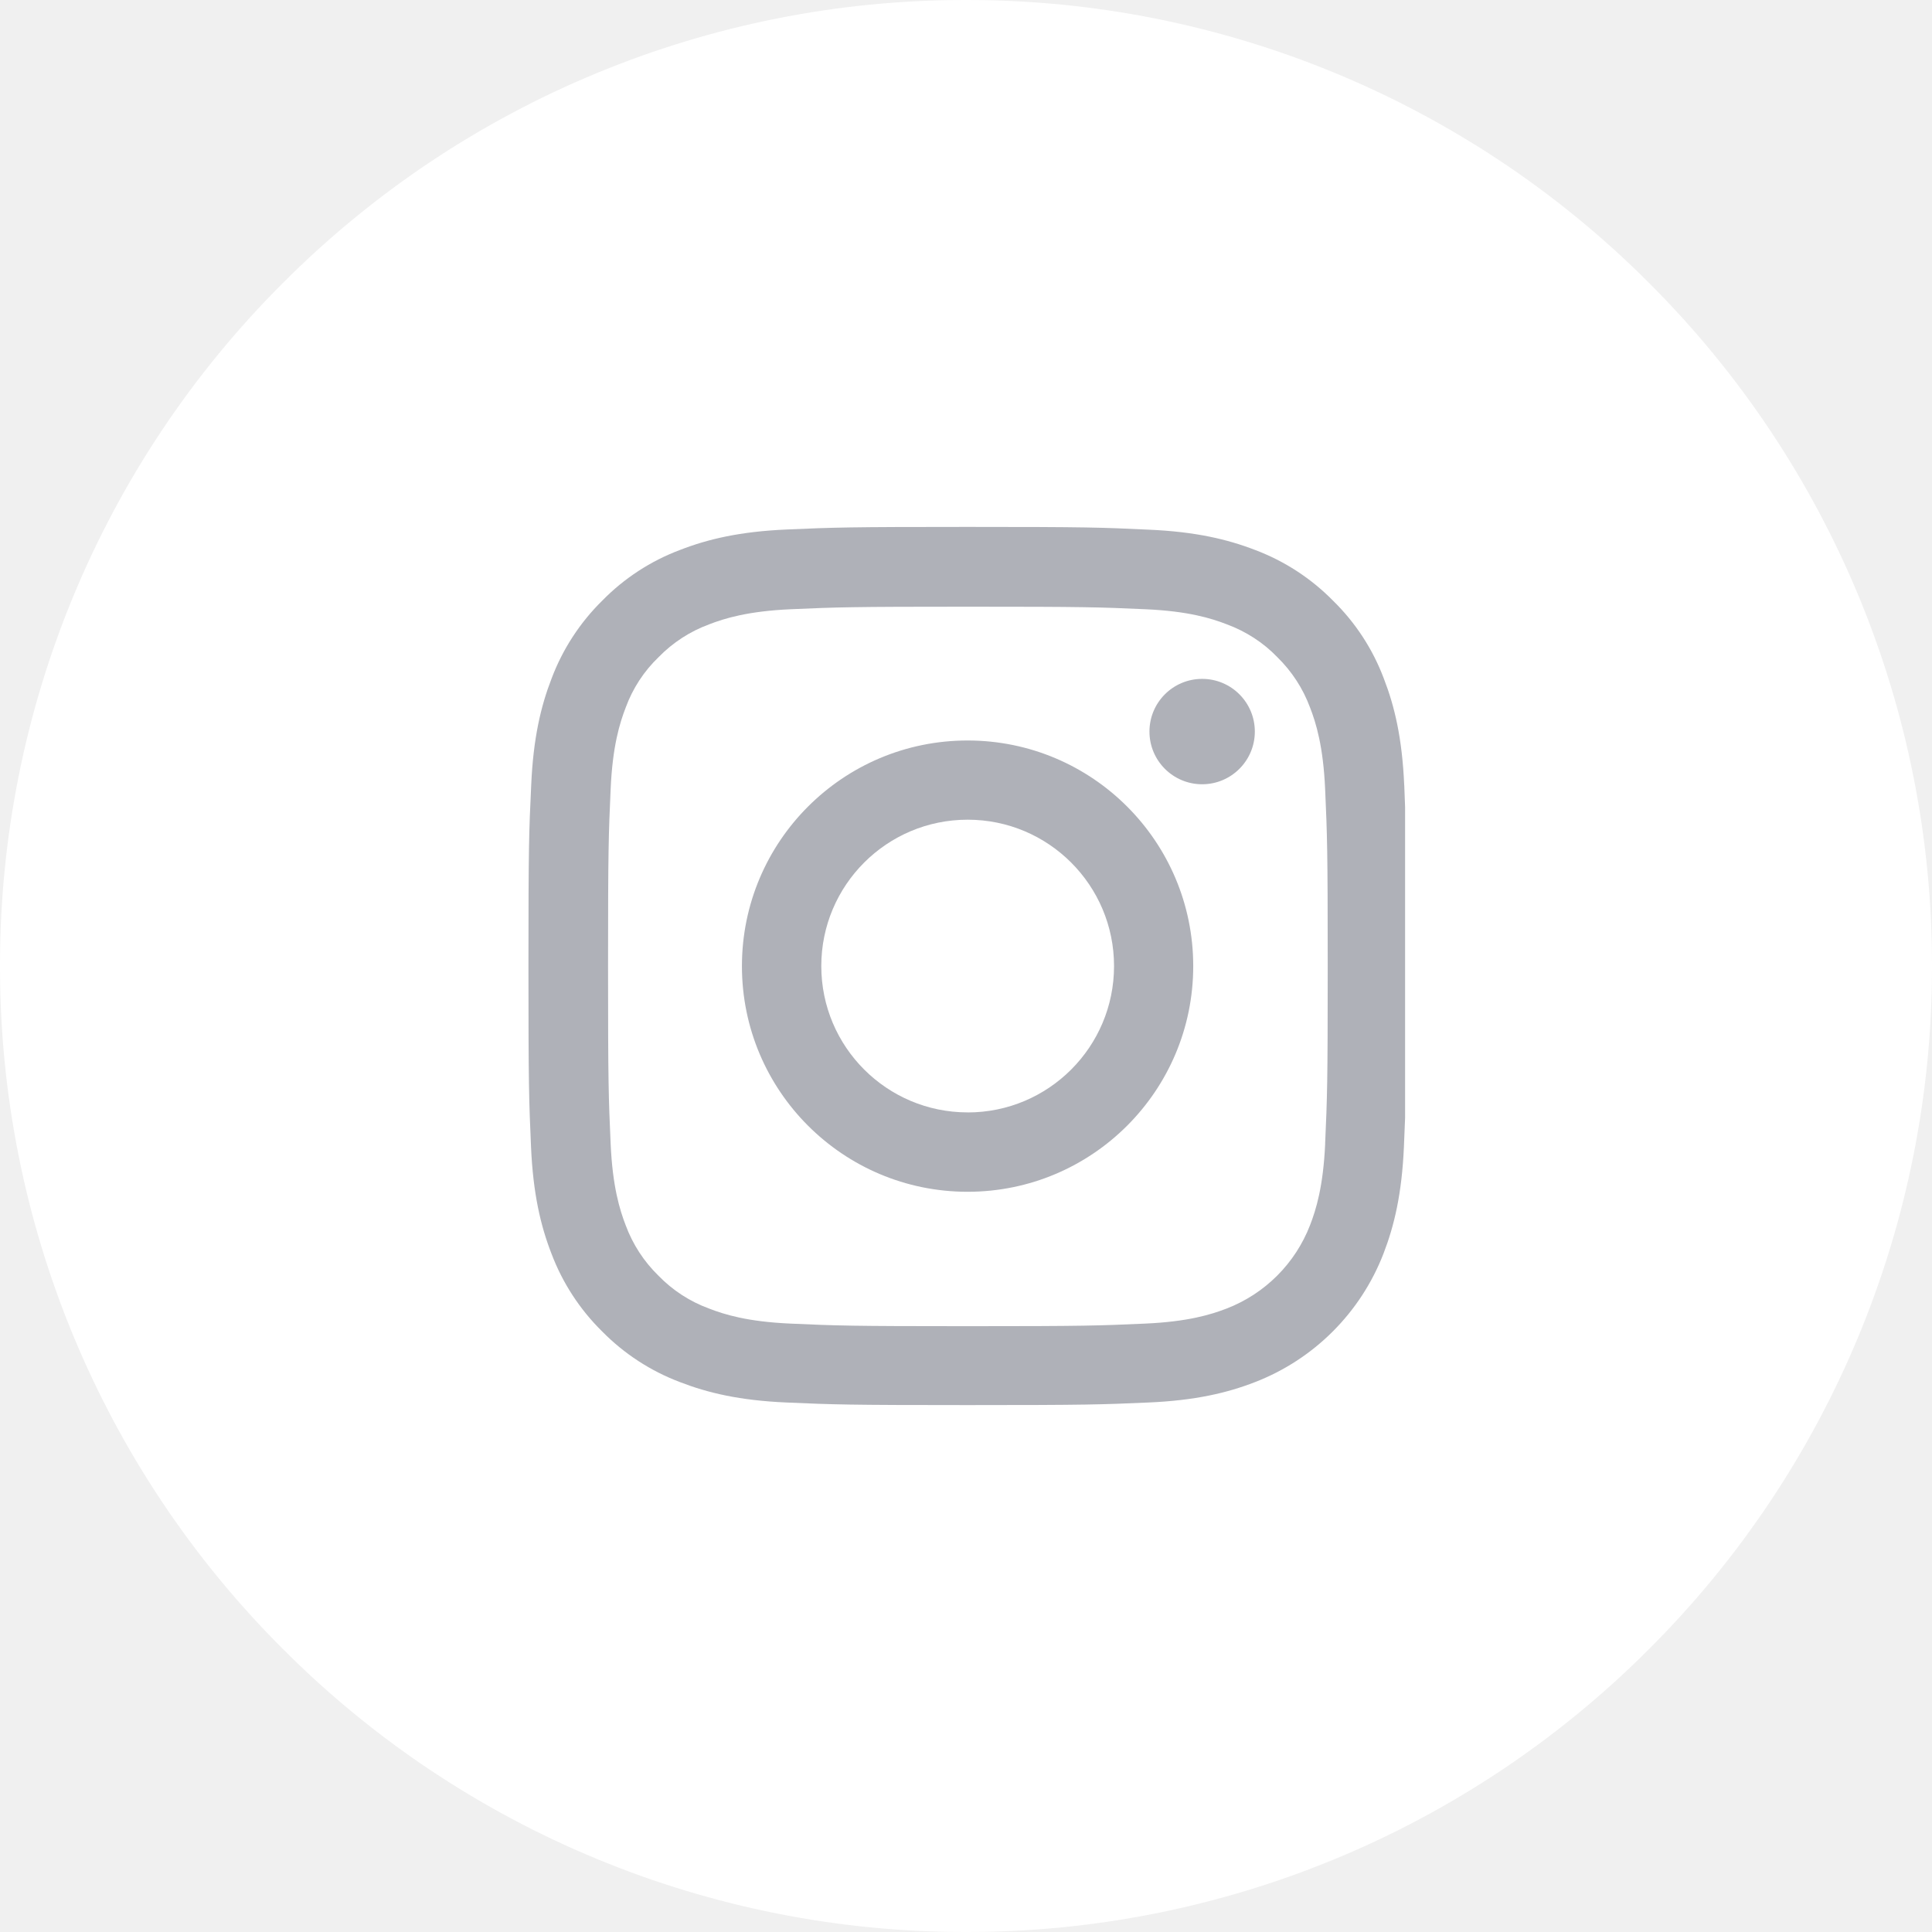
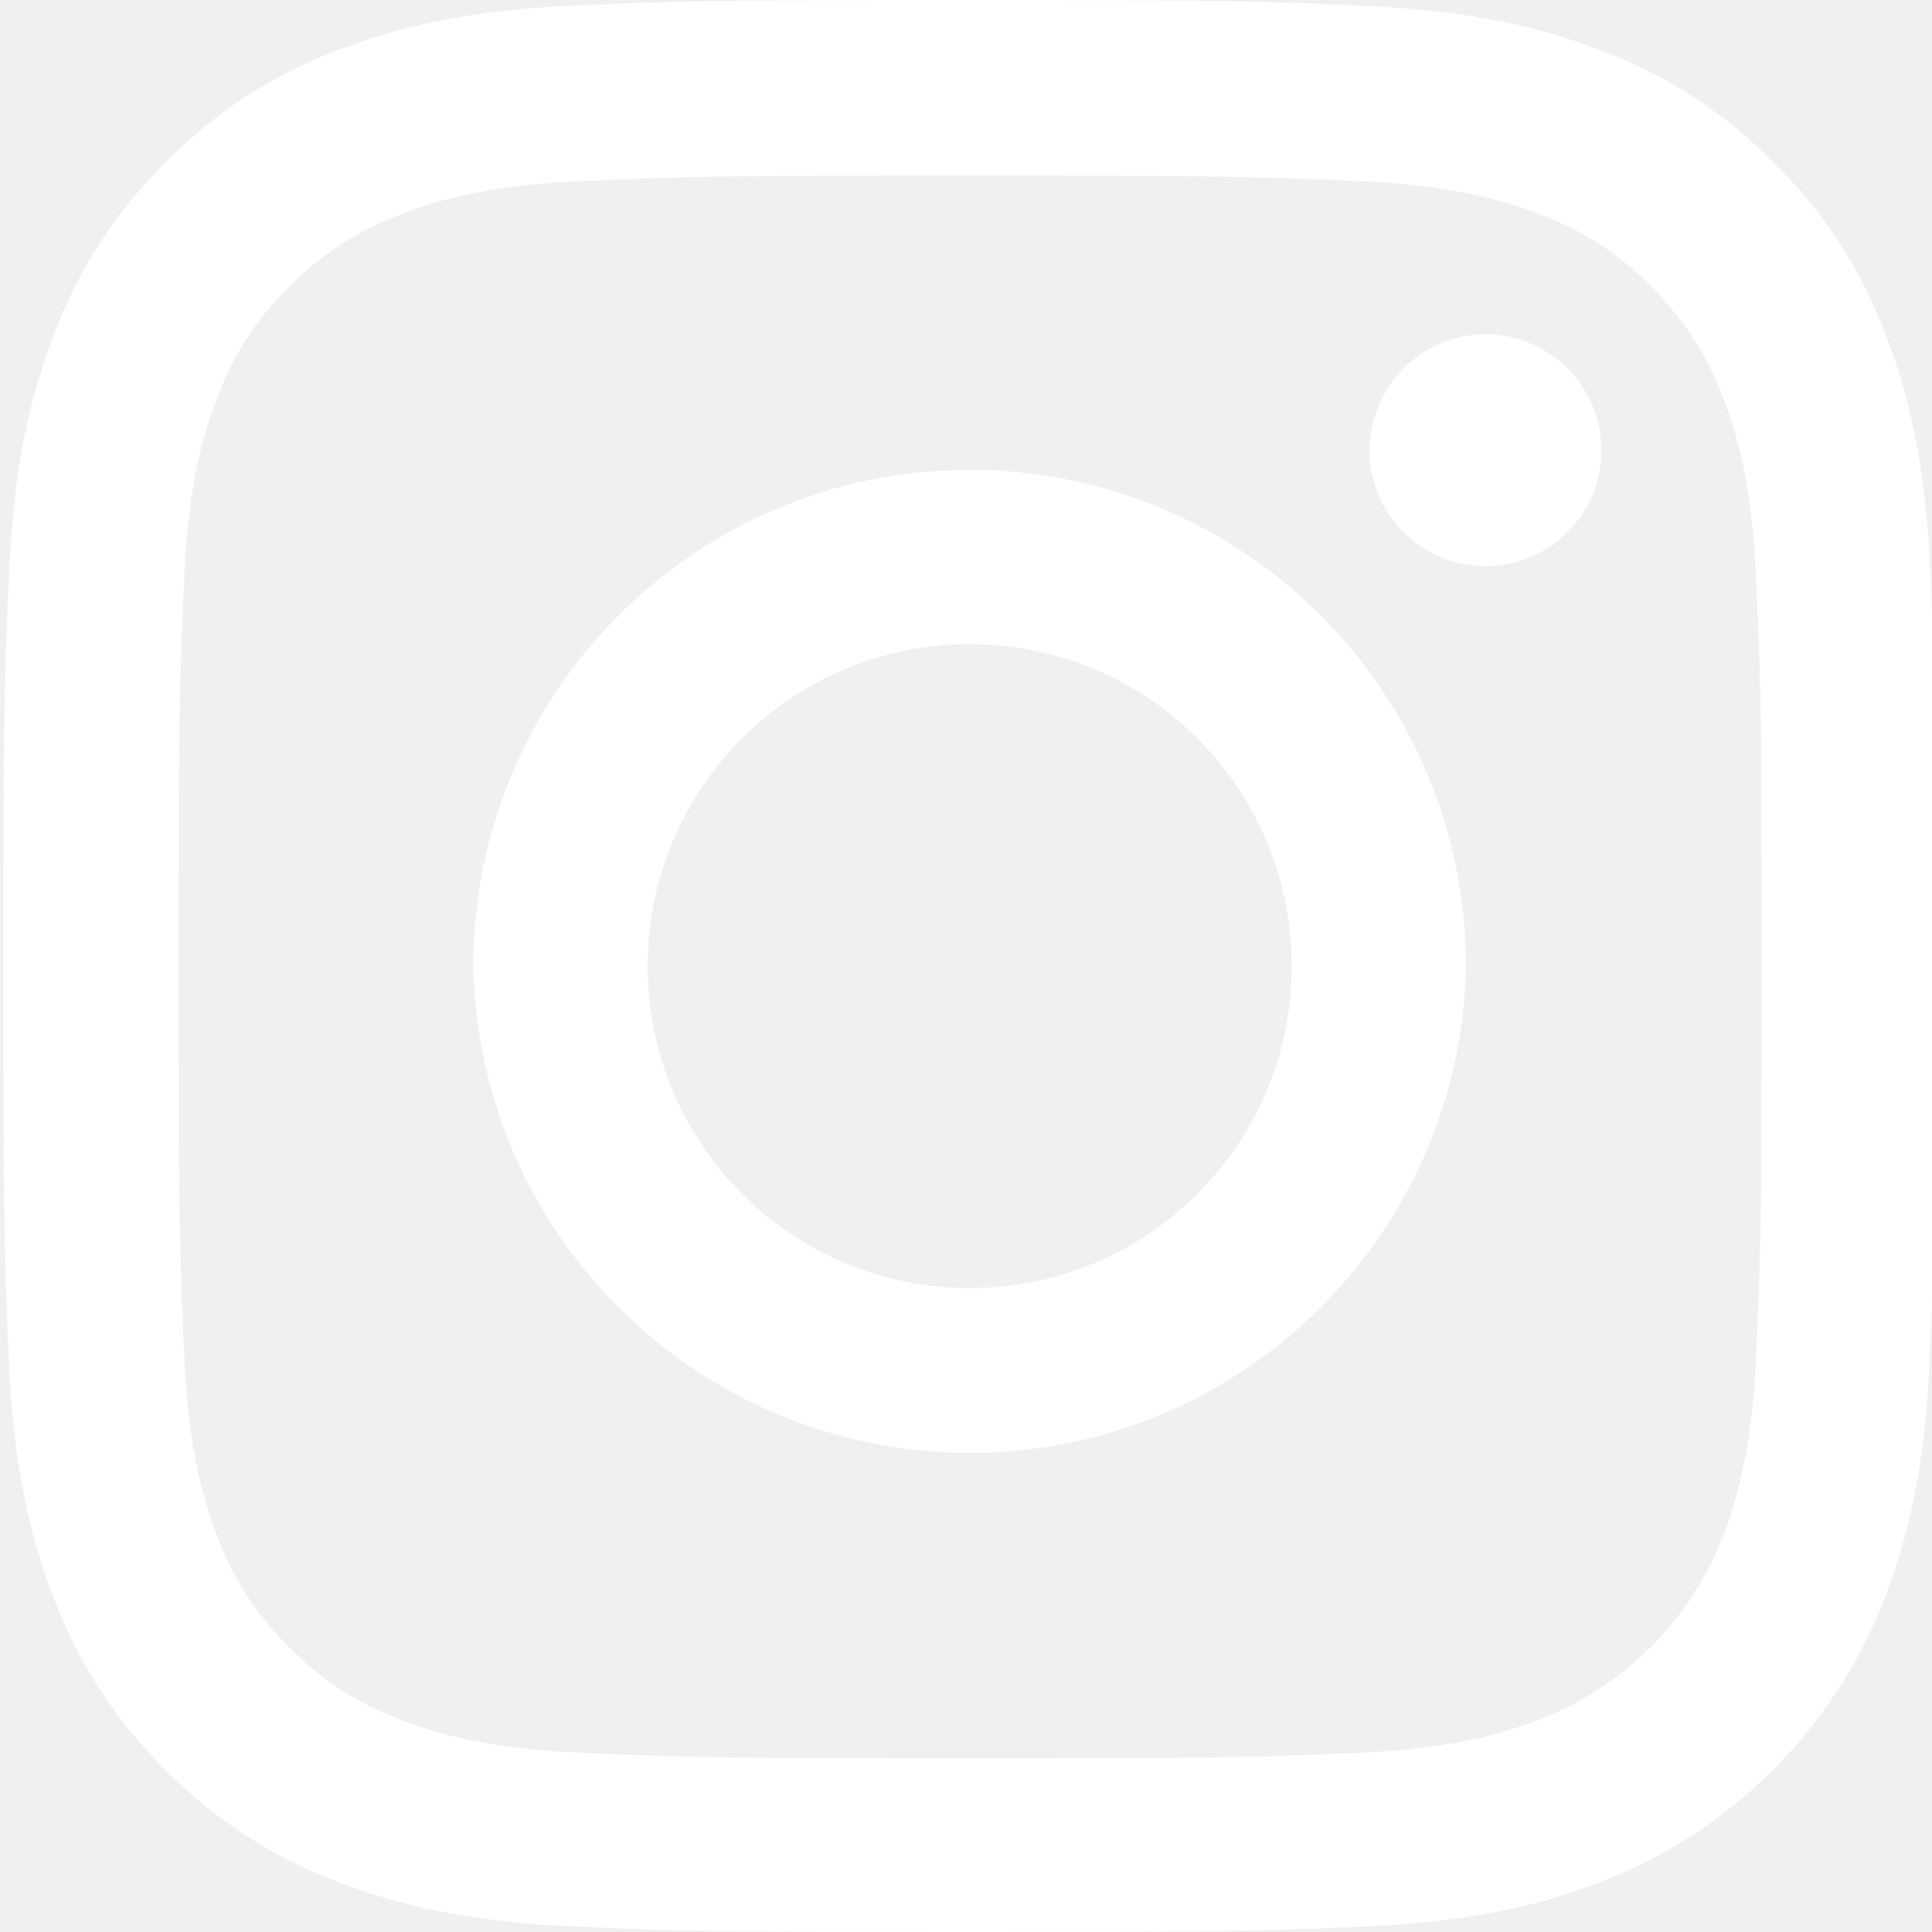
- <svg xmlns="http://www.w3.org/2000/svg" width="44" height="44" fill="none">
-   <path d="M44 22a21.931 21.931 0 0 1-6.444 15.556A21.931 21.931 0 0 1 22 44a21.931 21.931 0 0 1-15.556-6.444A21.931 21.931 0 0 1 0 22 21.931 21.931 0 0 1 6.444 6.444 21.931 21.931 0 0 1 22 0a21.931 21.931 0 0 1 15.556 6.444A21.931 21.931 0 0 1 44 22Z" fill="#fff" />
-   <g clip-path="url(#a)" fill="#AFB1B8">
-     <path d="M31.98 17.88c-.046-1.063-.218-1.793-.464-2.426a4.881 4.881 0 0 0-1.157-1.774 4.922 4.922 0 0 0-1.77-1.153c-.637-.246-1.363-.418-2.426-.464-1.07-.051-1.41-.063-4.126-.063-2.715 0-3.055.012-4.122.059-1.063.046-1.793.219-2.426.465a4.879 4.879 0 0 0-1.774 1.156 4.923 4.923 0 0 0-1.152 1.77c-.247.637-.418 1.363-.465 2.426-.051 1.07-.063 1.41-.063 4.126 0 2.715.012 3.055.059 4.122.047 1.063.219 1.793.465 2.426a4.932 4.932 0 0 0 1.156 1.774c.5.508 1.106.902 1.77 1.152.637.247 1.364.419 2.426.465 1.067.047 1.407.059 4.122.059 2.716 0 3.055-.012 4.122-.059 1.063-.046 1.793-.218 2.426-.464a5.116 5.116 0 0 0 2.927-2.927c.246-.637.418-1.364.465-2.426.047-1.067.058-1.407.058-4.122s-.004-3.055-.05-4.122Zm-1.8 8.166c-.044.977-.208 1.504-.344 1.855a3.318 3.318 0 0 1-1.9 1.9c-.35.136-.882.3-1.855.343-1.055.047-1.371.059-4.04.059-2.668 0-2.989-.012-4.04-.059-.977-.043-1.504-.207-1.856-.344a3.076 3.076 0 0 1-1.148-.746 3.109 3.109 0 0 1-.747-1.148c-.136-.352-.3-.883-.343-1.856-.047-1.055-.059-1.372-.059-4.04 0-2.669.012-2.99.059-4.04.043-.977.207-1.504.343-1.856a3.04 3.04 0 0 1 .75-1.149 3.104 3.104 0 0 1 1.15-.746c.35-.136.882-.3 1.855-.344 1.055-.046 1.372-.058 4.04-.058 2.672 0 2.989.011 4.04.058.977.043 1.504.207 1.856.344.433.16.828.414 1.148.746.332.325.586.715.747 1.15.136.35.3.882.343 1.855.047 1.055.059 1.371.059 4.04 0 2.668-.012 2.98-.059 4.036Z" />
-     <path d="M22.037 16.864a5.139 5.139 0 1 0 5.138 5.138 5.139 5.139 0 0 0-5.138-5.138Zm0 8.47a3.333 3.333 0 1 1 .001-6.666 3.333 3.333 0 0 1 0 6.667ZM28.578 16.661a1.2 1.2 0 1 1-2.4 0 1.2 1.2 0 0 1 2.4 0Z" />
+ <svg xmlns="http://www.w3.org/2000/svg" width="20" height="20" fill="none">
+   <g clip-path="url(#a)" fill="#fff">
+     <path d="M19.98 5.88c-.046-1.063-.218-1.793-.464-2.426a4.88 4.88 0 0 0-1.157-1.774 4.922 4.922 0 0 0-1.77-1.153C15.952.281 15.226.11 14.163.063 13.093.012 12.753 0 10.037 0 7.322 0 6.982.012 5.915.059 4.853.105 4.122.277 3.49.523A4.88 4.88 0 0 0 1.715 1.68 4.924 4.924 0 0 0 .563 3.45C.316 4.087.145 4.813.098 5.876c-.051 1.07-.063 1.41-.063 4.126 0 2.715.012 3.055.059 4.122.047 1.063.219 1.793.465 2.426a4.932 4.932 0 0 0 1.156 1.774c.5.508 1.106.902 1.77 1.152.637.247 1.364.419 2.426.465 1.067.047 1.407.059 4.122.059 2.716 0 3.056-.012 4.122-.059 1.063-.046 1.793-.218 2.426-.464a5.116 5.116 0 0 0 2.927-2.927c.246-.637.418-1.364.465-2.426.047-1.067.058-1.407.058-4.122s-.004-3.055-.05-4.122Zm-1.8 8.166c-.044.977-.208 1.504-.344 1.856a3.318 3.318 0 0 1-1.9 1.898c-.35.137-.882.301-1.855.344-1.055.047-1.371.059-4.04.059-2.668 0-2.989-.012-4.04-.059-.977-.043-1.504-.207-1.856-.344a3.077 3.077 0 0 1-1.148-.746 3.11 3.11 0 0 1-.747-1.148c-.136-.352-.3-.883-.343-1.856-.047-1.055-.059-1.372-.059-4.04 0-2.669.012-2.99.059-4.04.043-.977.207-1.504.343-1.856A3.04 3.04 0 0 1 3 2.965a3.105 3.105 0 0 1 1.15-.746c.35-.137.882-.3 1.855-.344 1.055-.046 1.372-.058 4.04-.058 2.672 0 2.989.012 4.04.058.977.043 1.504.207 1.856.344.433.16.828.414 1.148.746.332.325.586.715.747 1.15.136.35.3.882.343 1.855.047 1.055.059 1.371.059 4.04 0 2.668-.012 2.98-.059 4.036Z" />
+     <path d="M10.037 4.864A5.139 5.139 0 0 0 4.9 10.002a5.139 5.139 0 0 0 10.276 0 5.139 5.139 0 0 0-5.138-5.138Zm0 8.47a3.333 3.333 0 1 1 .001-6.666 3.333 3.333 0 0 1 0 6.667ZM16.578 4.661a1.2 1.2 0 1 1-2.4 0 1.2 1.2 0 0 1 2.4 0Z" />
  </g>
  <defs>
    <clipPath id="a">
-       <path fill="#fff" transform="translate(12 12)" d="M0 0h20v20H0z" />
+       <path fill="#fff" d="M0 0h20v20H0z" />
    </clipPath>
  </defs>
</svg>
